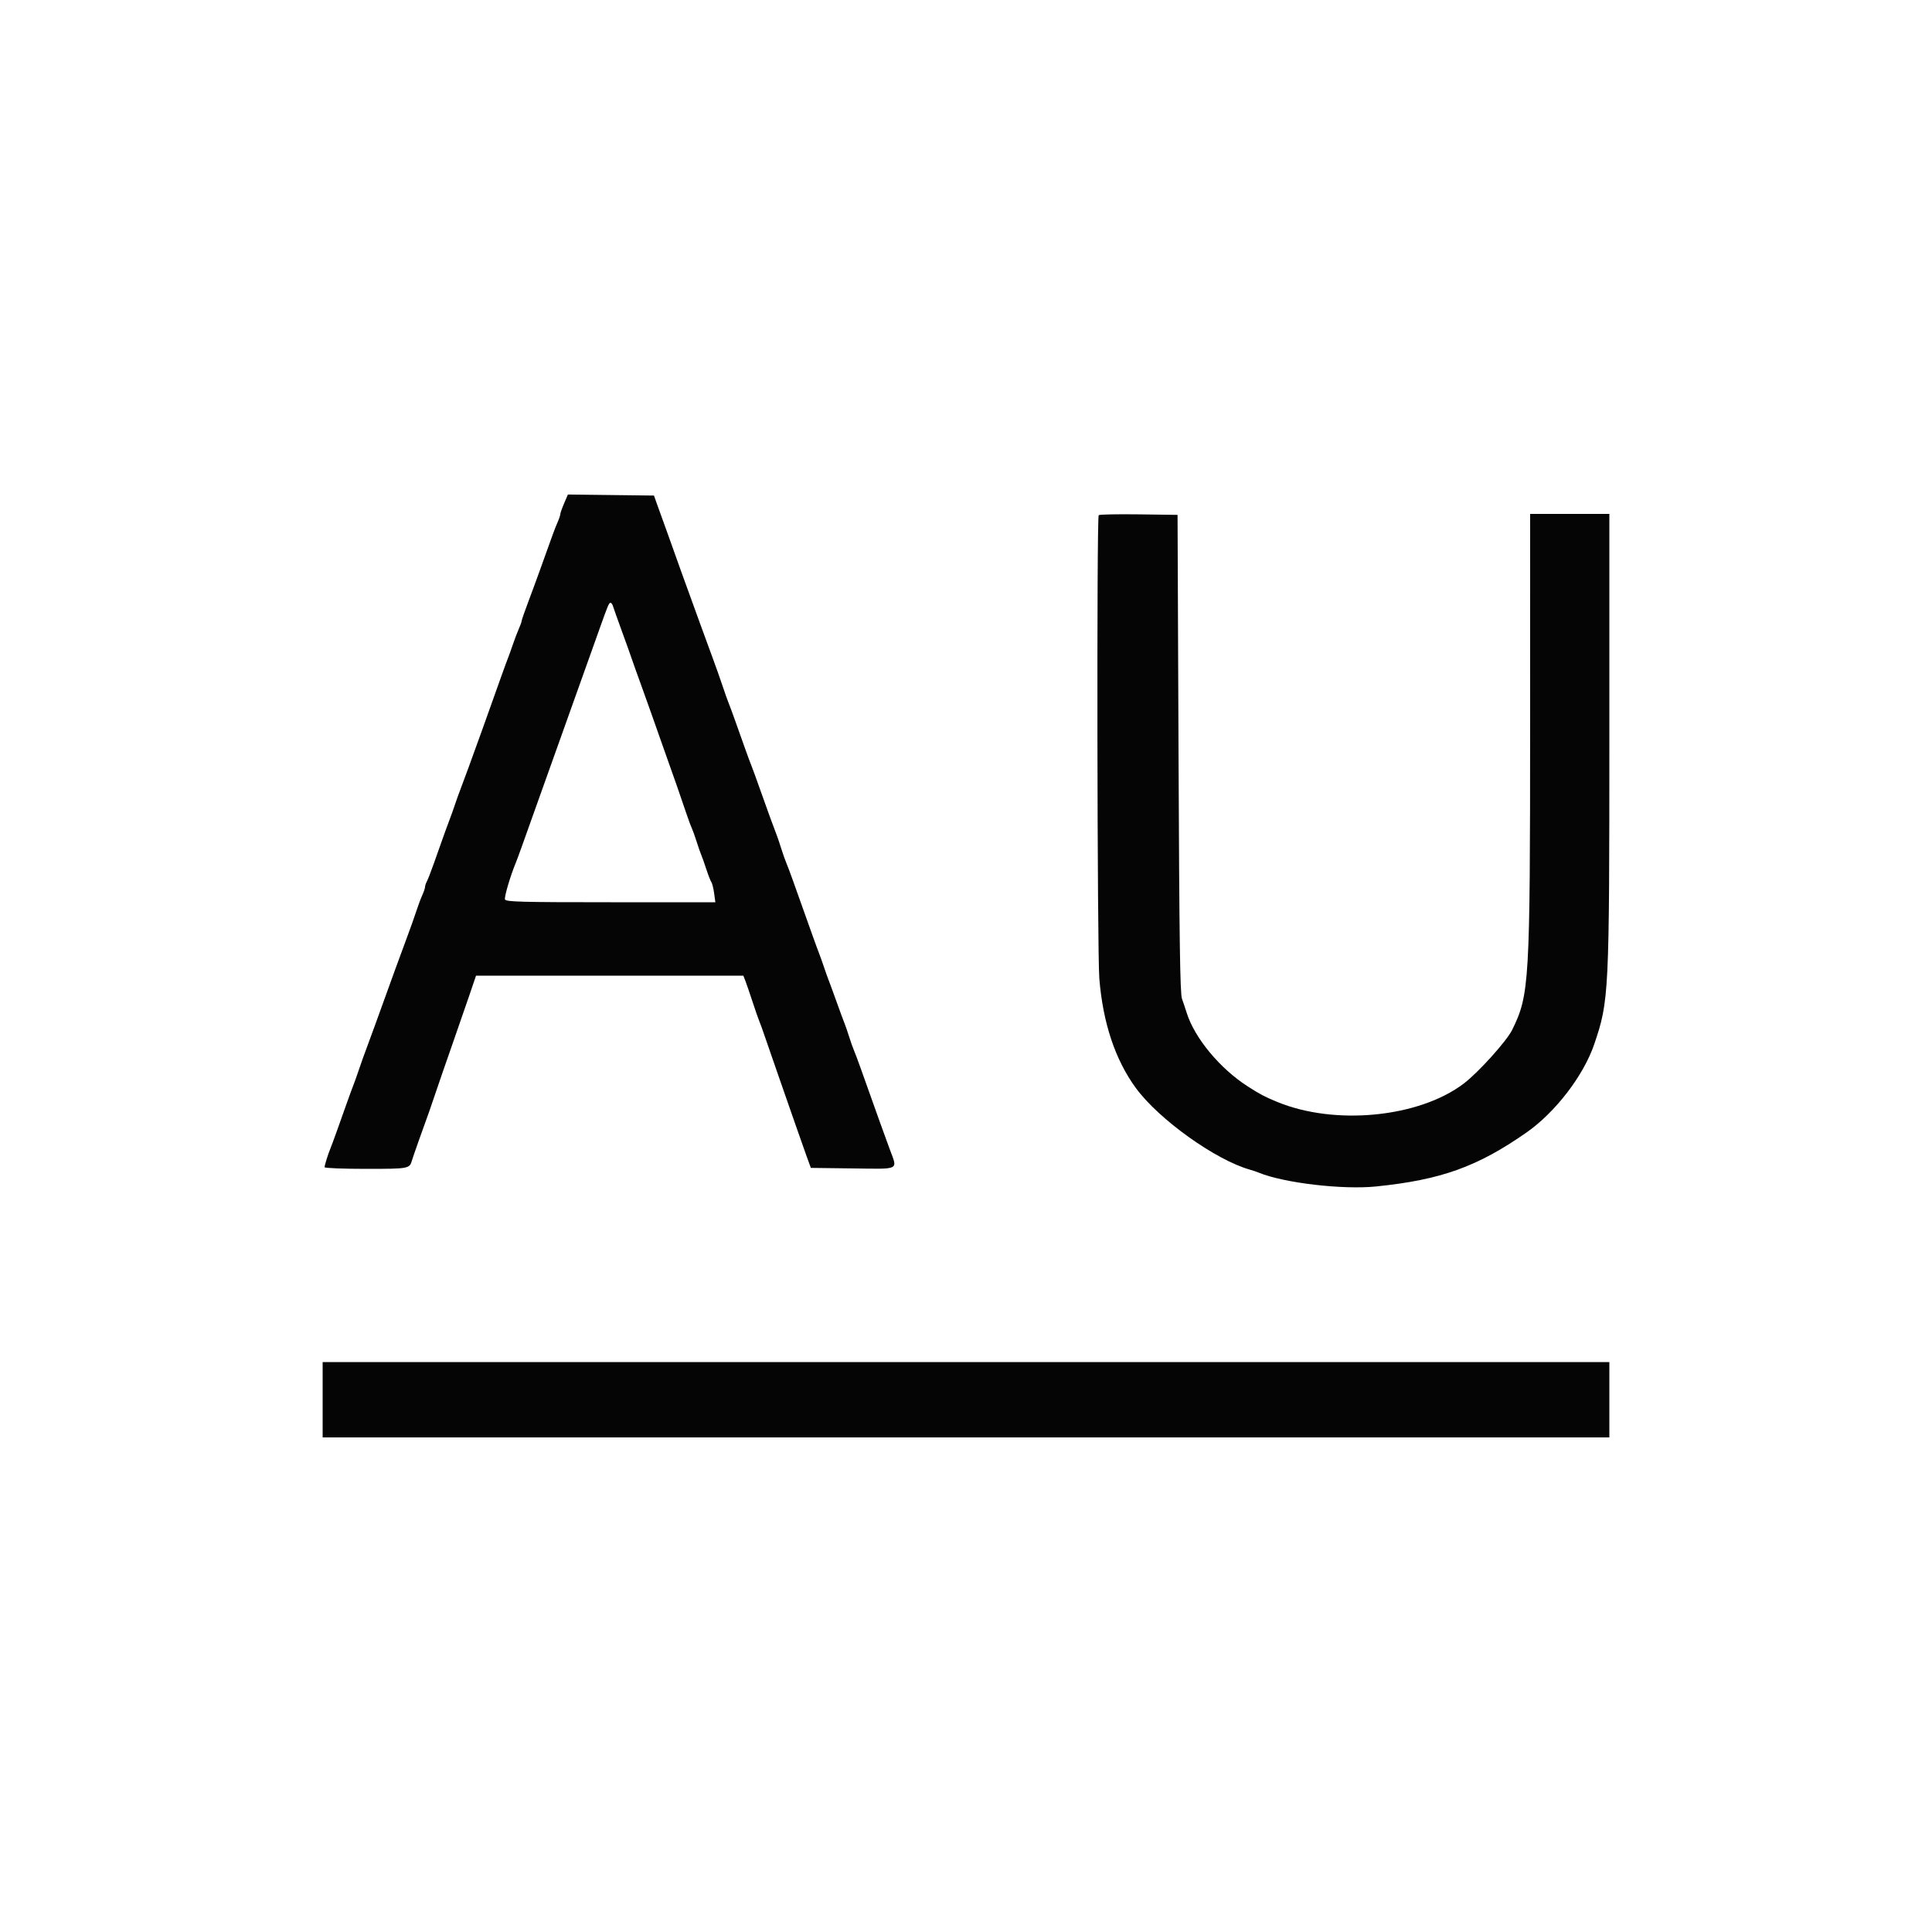
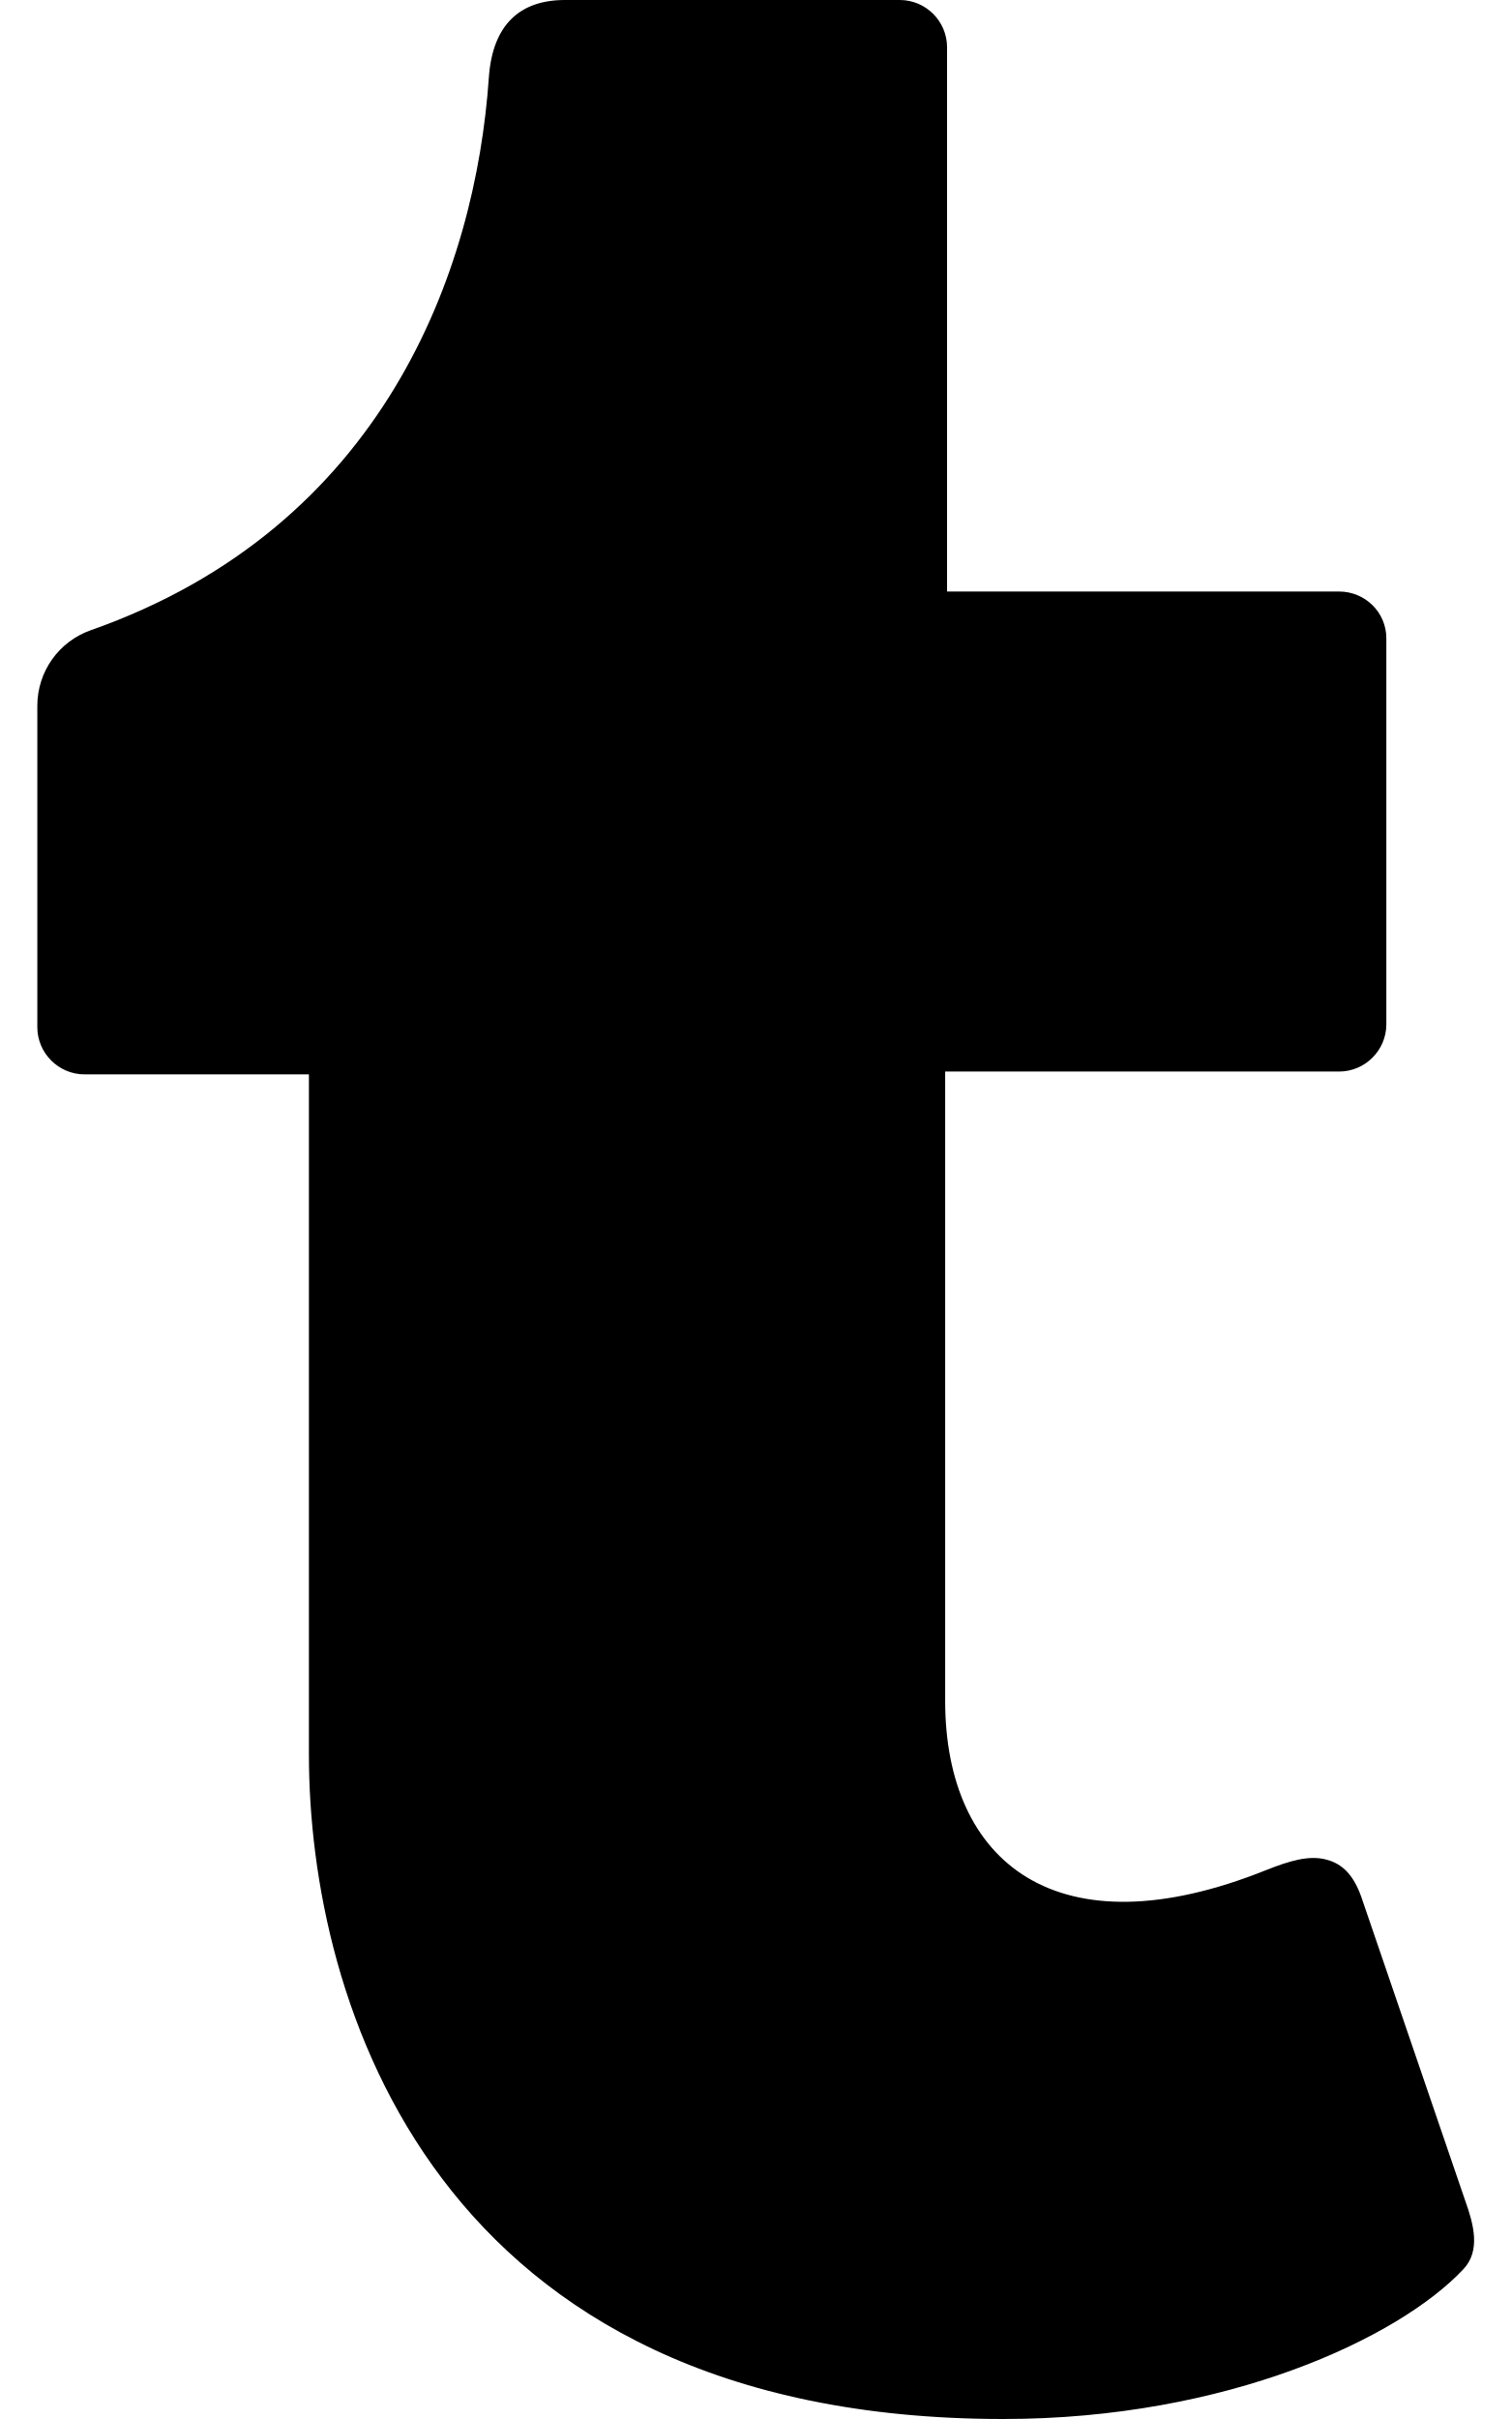
- <svg xmlns="http://www.w3.org/2000/svg" id="svg" version="1.1" width="400" height="400" viewBox="0, 0, 400,400">
-   <path d="M116.789 104.225 C 116.355 105.238,116.000 106.249,116.000 106.473 C 116.000 106.696,115.747 107.446,115.439 108.140 C 114.915 109.315,114.473 110.515,111.765 118.100 C 111.195 119.695,110.115 122.629,109.365 124.620 C 108.614 126.611,108.000 128.384,108.000 128.559 C 108.000 128.735,107.747 129.446,107.438 130.140 C 107.128 130.833,106.569 132.300,106.195 133.400 C 105.821 134.500,105.369 135.760,105.190 136.200 C 105.011 136.640,104.400 138.305,103.832 139.900 C 102.754 142.930,101.513 146.407,99.763 151.300 C 98.185 155.713,95.554 162.901,95.188 163.800 C 95.009 164.240,94.559 165.500,94.189 166.600 C 93.818 167.700,93.369 168.960,93.190 169.400 C 92.875 170.173,91.928 172.809,89.775 178.900 C 89.211 180.495,88.581 182.113,88.375 182.495 C 88.169 182.877,88.000 183.389,88.000 183.634 C 88.000 183.879,87.742 184.646,87.427 185.340 C 87.112 186.033,86.563 187.500,86.208 188.600 C 85.853 189.700,84.957 192.220,84.217 194.200 C 83.476 196.180,82.416 199.060,81.860 200.600 C 78.166 210.837,76.423 215.627,75.091 219.200 C 74.968 219.530,74.563 220.700,74.191 221.800 C 73.819 222.900,73.369 224.160,73.190 224.600 C 73.011 225.040,72.400 226.705,71.832 228.300 C 71.264 229.895,70.336 232.505,69.768 234.100 C 69.200 235.695,68.585 237.360,68.401 237.800 C 67.918 238.952,67.200 241.261,67.200 241.660 C 67.200 241.847,71.048 242.000,75.751 242.000 C 84.688 242.000,84.810 241.977,85.309 240.200 C 85.487 239.567,87.720 233.238,88.909 230.000 C 89.030 229.670,89.676 227.780,90.343 225.800 C 91.011 223.820,92.474 219.590,93.595 216.400 C 94.715 213.210,96.290 208.665,97.094 206.300 L 98.557 202.000 126.230 202.000 L 153.903 202.000 154.331 203.100 C 154.567 203.705,155.230 205.640,155.805 207.400 C 156.379 209.160,157.006 210.960,157.196 211.400 C 157.387 211.840,157.907 213.280,158.351 214.600 C 158.796 215.920,160.075 219.610,161.193 222.800 C 162.311 225.990,163.848 230.400,164.608 232.600 C 165.368 234.800,166.414 237.770,166.932 239.200 L 167.875 241.800 176.537 241.908 C 186.505 242.032,185.849 242.374,184.200 237.908 C 183.650 236.419,182.750 233.940,182.200 232.400 C 181.650 230.860,180.750 228.340,180.200 226.800 C 179.650 225.260,178.736 222.695,178.168 221.100 C 177.600 219.505,176.974 217.840,176.777 217.400 C 176.580 216.960,176.135 215.700,175.789 214.600 C 175.443 213.500,175.009 212.240,174.824 211.800 C 174.639 211.360,173.908 209.380,173.200 207.400 C 172.492 205.420,171.766 203.440,171.587 203.000 C 171.408 202.560,170.959 201.300,170.589 200.200 C 170.218 199.100,169.769 197.840,169.590 197.400 C 169.411 196.960,168.800 195.295,168.232 193.700 C 167.664 192.105,166.750 189.540,166.200 188.000 C 165.650 186.460,164.736 183.895,164.168 182.300 C 163.600 180.705,162.974 179.040,162.777 178.600 C 162.580 178.160,162.134 176.900,161.786 175.800 C 161.438 174.700,161.049 173.530,160.920 173.200 C 160.234 171.443,158.732 167.319,157.422 163.600 C 156.608 161.290,155.790 159.040,155.603 158.600 C 155.417 158.160,154.800 156.495,154.232 154.900 C 153.664 153.305,152.736 150.695,152.168 149.100 C 151.600 147.505,150.983 145.840,150.797 145.400 C 150.610 144.960,150.069 143.430,149.595 142.000 C 149.120 140.570,148.197 137.960,147.542 136.200 C 146.887 134.440,145.799 131.470,145.124 129.600 C 144.449 127.730,143.306 124.580,142.584 122.600 C 141.355 119.232,140.810 117.713,138.166 110.300 C 137.597 108.705,137.028 107.130,136.901 106.800 C 136.774 106.470,136.385 105.390,136.035 104.400 L 135.400 102.600 126.489 102.492 L 117.578 102.385 116.789 104.225 M227.475 106.659 C 227.042 107.091,227.163 197.184,227.603 202.600 C 228.351 211.801,230.896 219.423,235.173 225.270 C 239.913 231.749,251.699 240.180,258.800 242.170 C 259.350 242.324,260.160 242.598,260.600 242.780 C 265.808 244.923,277.989 246.355,284.943 245.641 C 298.364 244.263,305.854 241.577,316.000 234.504 C 322.001 230.321,327.853 222.708,330.069 216.200 C 333.131 207.209,333.200 205.795,333.200 152.357 L 333.200 106.400 325.000 106.400 L 316.800 106.400 316.795 149.700 C 316.789 203.558,316.650 205.936,313.093 213.200 C 311.953 215.528,306.104 222.021,303.066 224.331 C 293.799 231.377,276.373 233.088,264.400 228.126 C 261.782 227.041,261.002 226.631,258.400 224.972 C 252.574 221.256,247.284 214.873,245.661 209.600 C 245.424 208.830,245.000 207.570,244.718 206.800 C 244.317 205.702,244.162 194.737,244.003 156.000 L 243.800 106.600 235.775 106.492 C 231.361 106.433,227.626 106.508,227.475 106.659 M126.912 125.500 C 127.026 125.885,127.873 128.270,128.796 130.800 C 129.719 133.330,130.621 135.850,130.800 136.400 C 130.979 136.950,131.879 139.470,132.800 142.000 C 133.721 144.530,134.623 147.050,134.804 147.600 C 134.985 148.150,136.064 151.210,137.202 154.400 C 139.702 161.412,140.962 165.017,142.026 168.200 C 142.467 169.520,142.997 170.960,143.205 171.400 C 143.412 171.840,143.865 173.100,144.211 174.200 C 144.557 175.300,144.996 176.560,145.186 177.000 C 145.376 177.440,145.854 178.790,146.249 180.000 C 146.643 181.210,147.108 182.398,147.282 182.640 C 147.456 182.883,147.714 183.918,147.854 184.940 L 148.109 186.800 126.442 186.800 C 107.936 186.800,104.743 186.716,104.553 186.223 C 104.366 185.733,105.678 181.283,106.801 178.600 C 106.985 178.160,107.600 176.495,108.168 174.900 C 108.736 173.305,109.650 170.740,110.200 169.200 C 110.750 167.660,111.650 165.140,112.200 163.600 C 112.750 162.060,113.650 159.540,114.200 158.000 C 114.750 156.460,115.650 153.940,116.200 152.400 C 116.750 150.860,117.650 148.340,118.200 146.800 C 118.750 145.260,119.650 142.740,120.200 141.200 C 120.750 139.660,121.650 137.140,122.200 135.600 C 122.750 134.060,123.665 131.495,124.233 129.900 C 125.896 125.236,126.081 124.800,126.402 124.800 C 126.570 124.800,126.799 125.115,126.912 125.500 M66.800 289.800 L 66.800 297.600 200.000 297.600 L 333.200 297.600 333.200 289.800 L 333.200 282.000 200.000 282.000 L 66.800 282.000 66.800 289.800 " stroke="none" fill="#050505" fill-rule="evenodd" />
+ <svg xmlns="http://www.w3.org/2000/svg" viewBox="0 0 320 512">
+   <path d="M309.8 480.3c-13.6 14.5-50 31.7-97.4 31.7-120.8 0-147-88.8-147-140.6v-144H17.9c-5.5 0-10-4.5-10-10v-68c0-7.2 4.5-13.6 11.3-16 62-21.8 81.5-76 84.3-117.1.8-11 6.5-16.3 16.1-16.3h70.9c5.5 0 10 4.5 10 10v115.2h83c5.5 0 10 4.4 10 9.9v81.7c0 5.5-4.5 10-10 10h-83.4V360c0 34.2 23.7 53.6 68 35.8 4.8-1.9 9-3.2 12.7-2.2 3.5.9 5.8 3.4 7.4 7.9l22 64.3c1.8 5 3.3 10.6-.4 14.5z" />
</svg>
